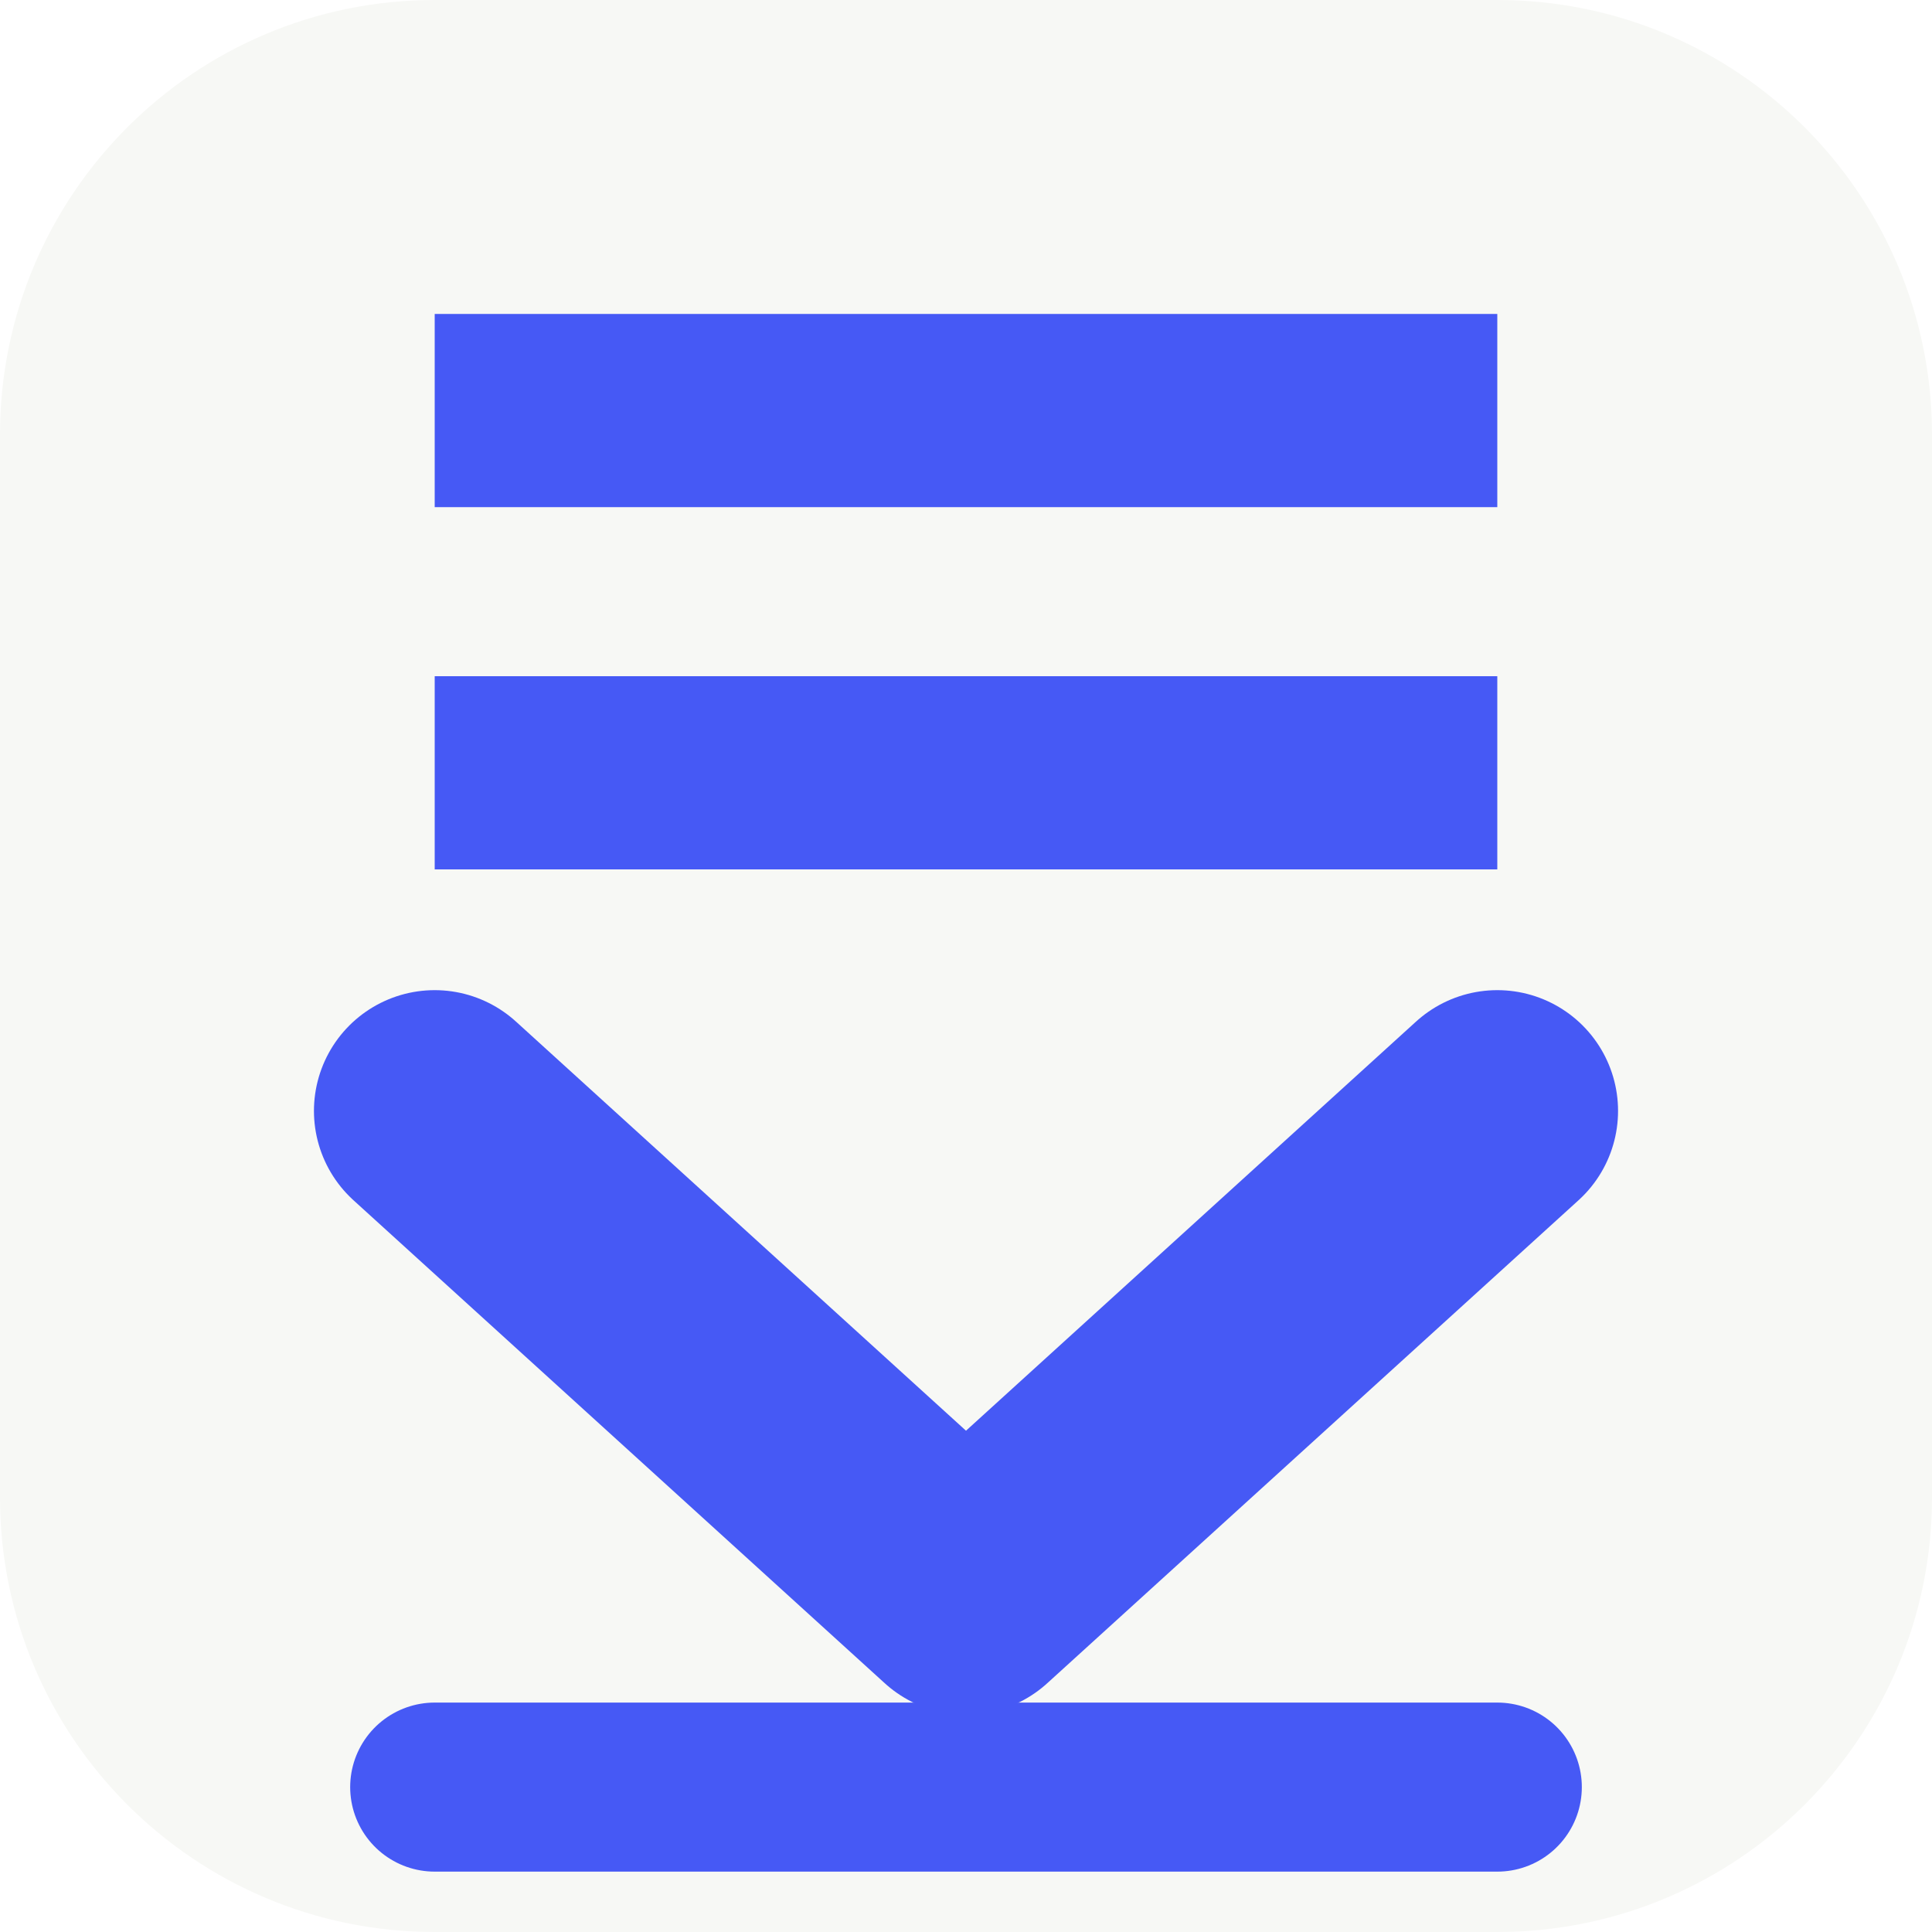
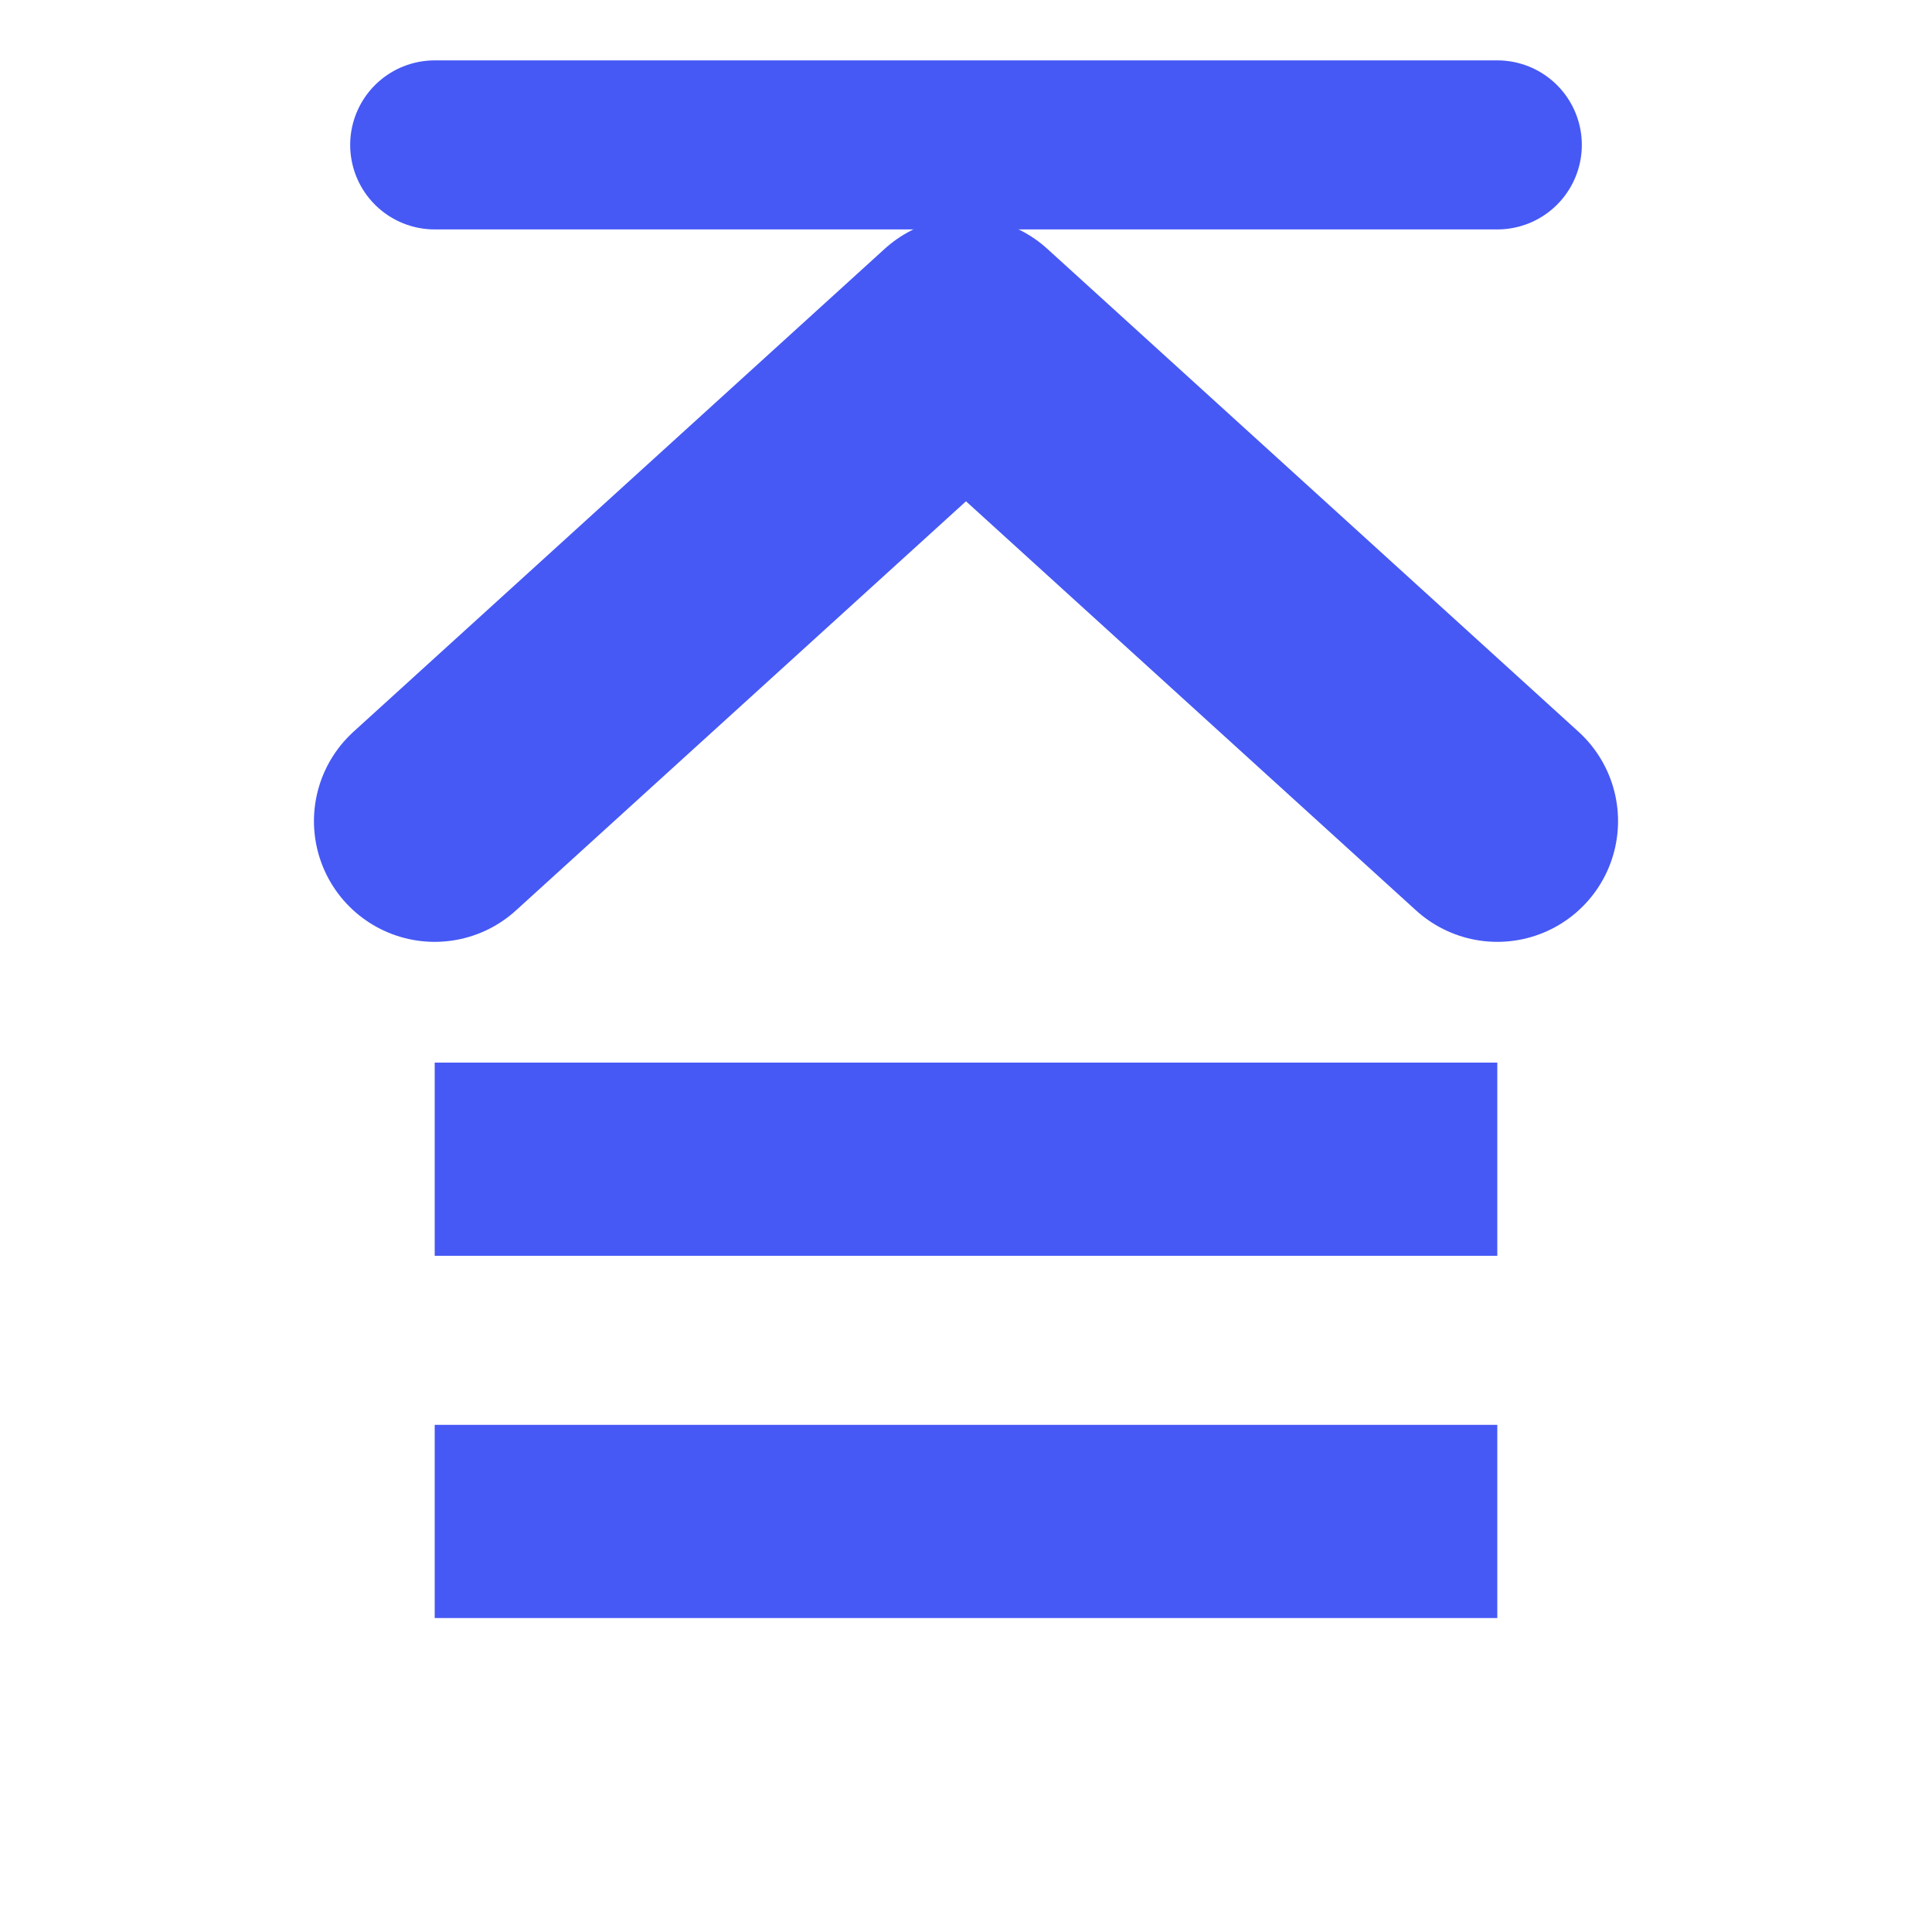
<svg xmlns="http://www.w3.org/2000/svg" viewBox="0 0 40 40">
-   <rect width="40" height="40" rx="9" fill="#f7f8f5" />
-   <g fill="none" stroke="#4659f5" stroke-linecap="round" stroke-linejoin="round">
+   <g transform="rotate(180 20 20)" fill="none" stroke="#4659f5" stroke-linecap="round" stroke-linejoin="round">
    <path d="M9 6.5h22v4H9zM9 14h22v4H9z" fill="#4659f5" stroke="none" />
    <path d="M9 23 20 33 31 23" stroke-width="5" />
    <path d="M9 37h22" stroke-width="3.5" />
  </g>
</svg>
